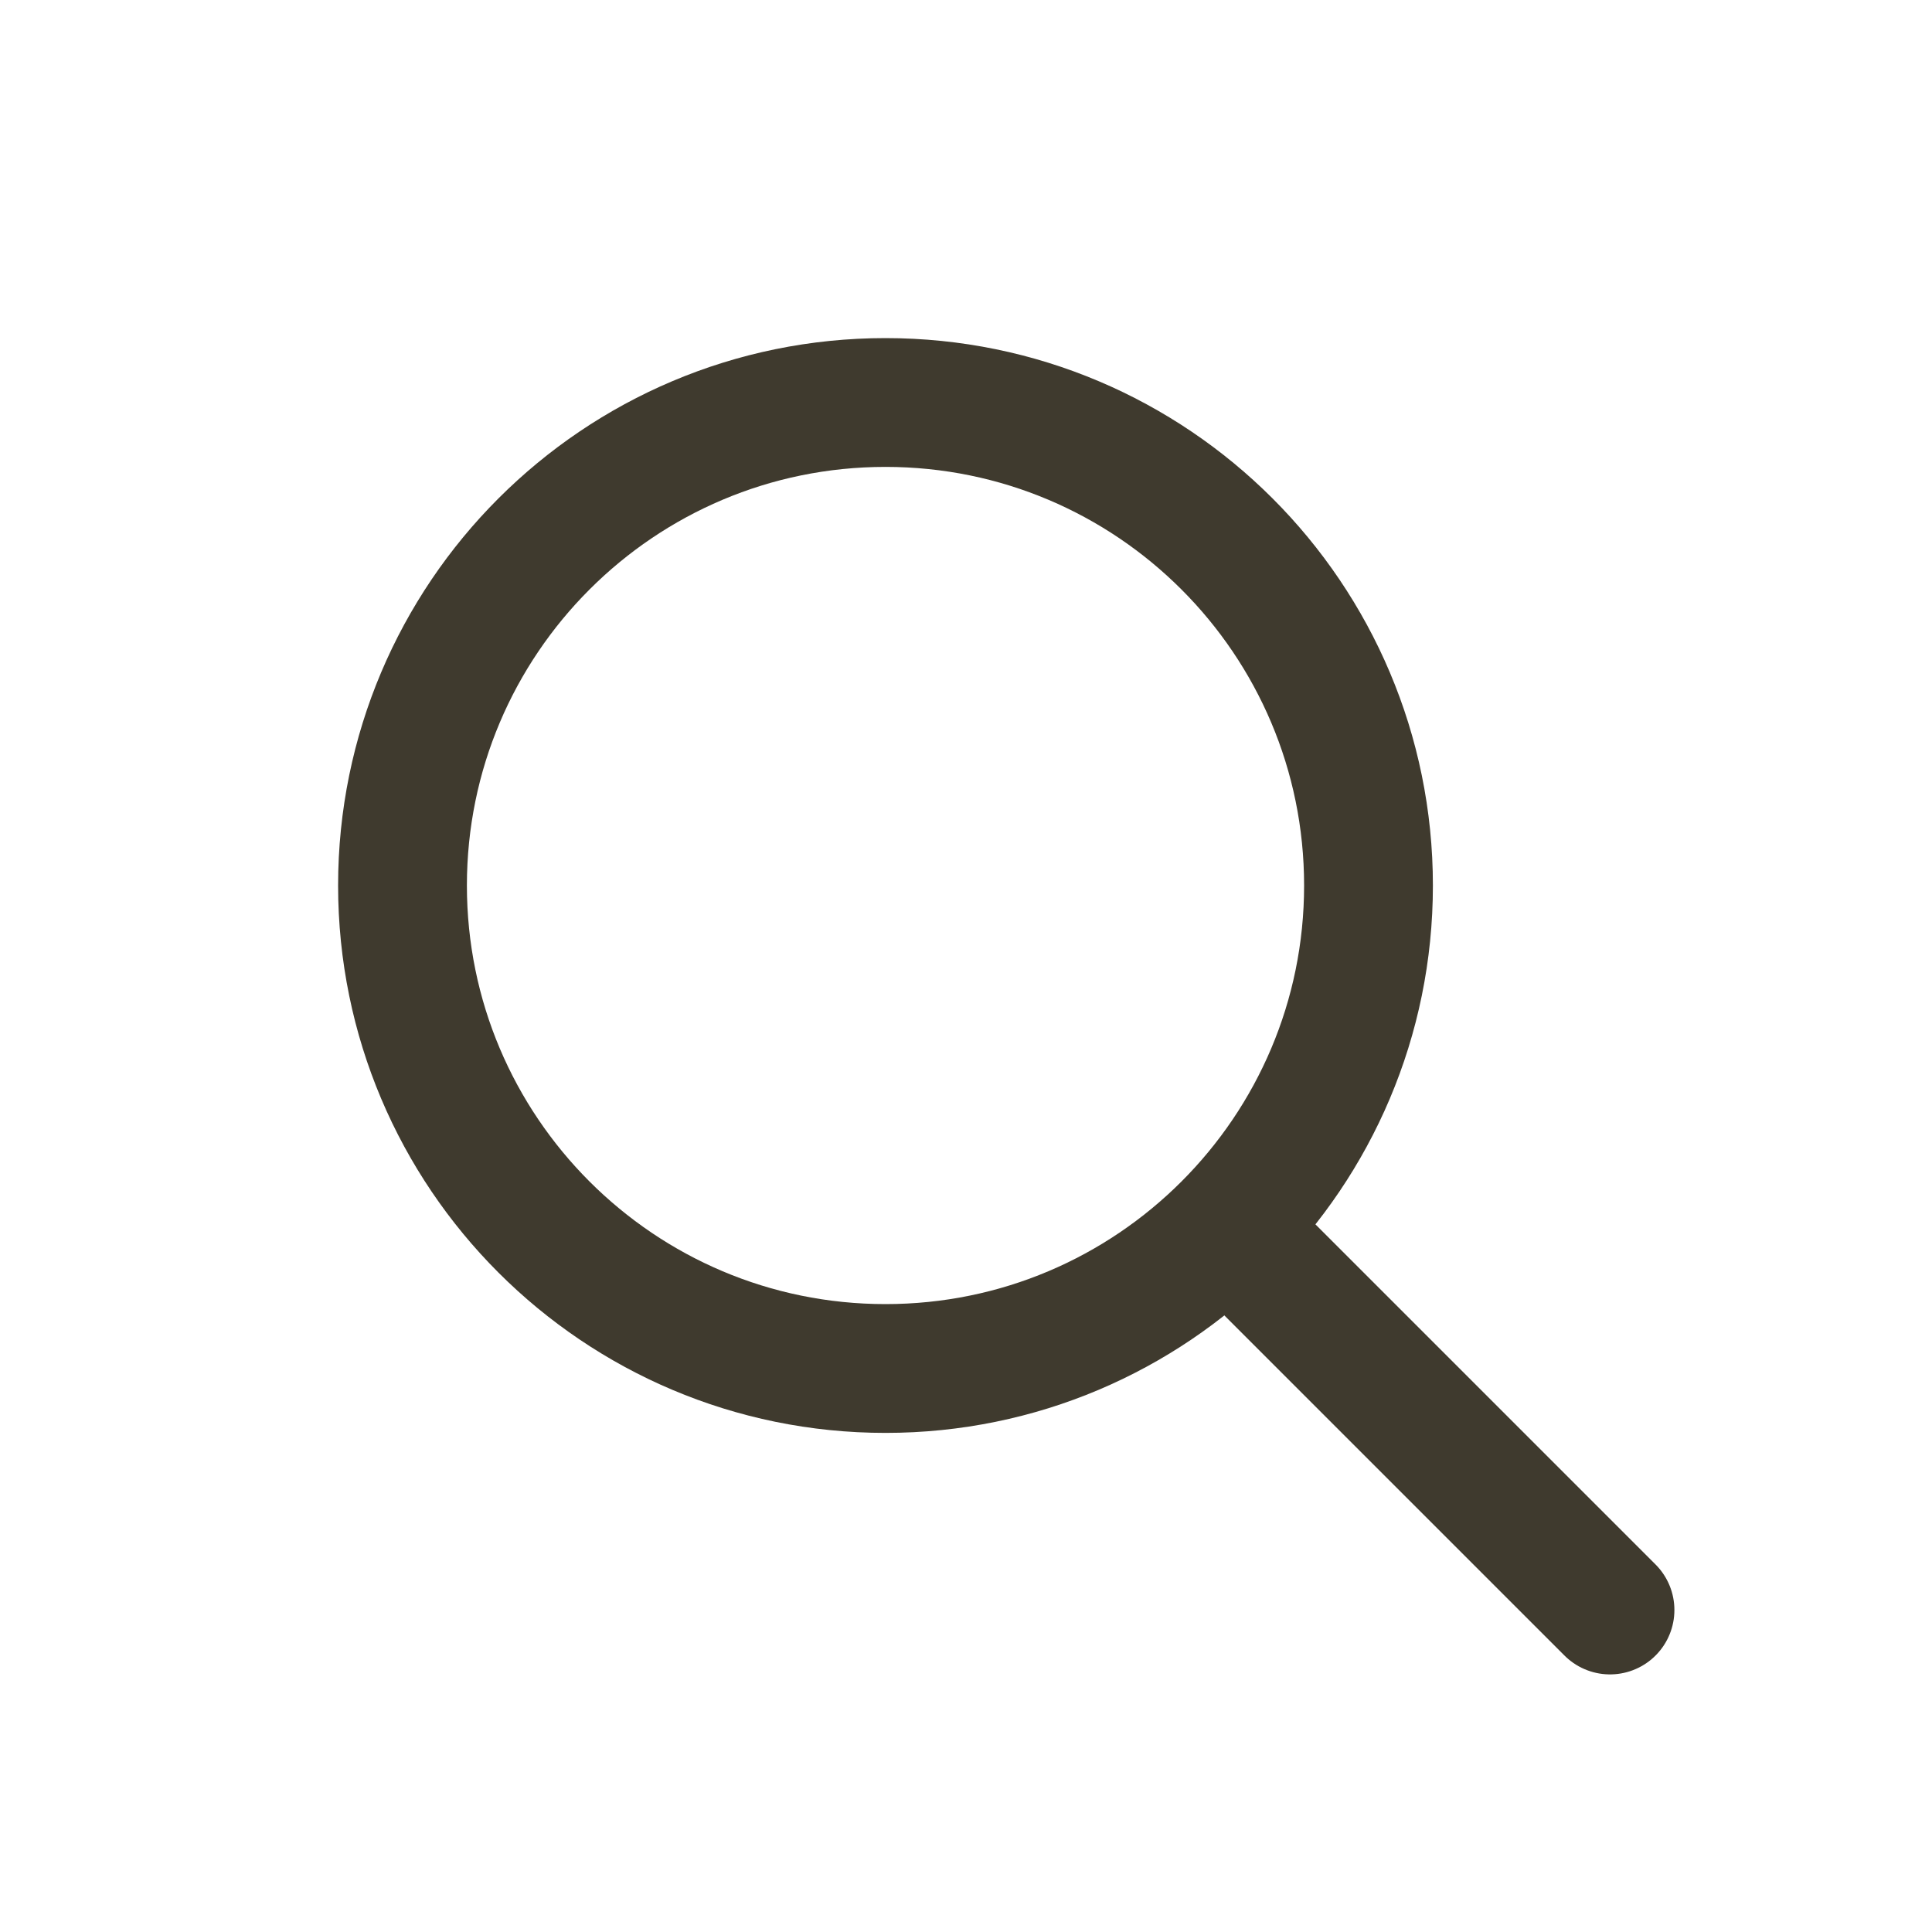
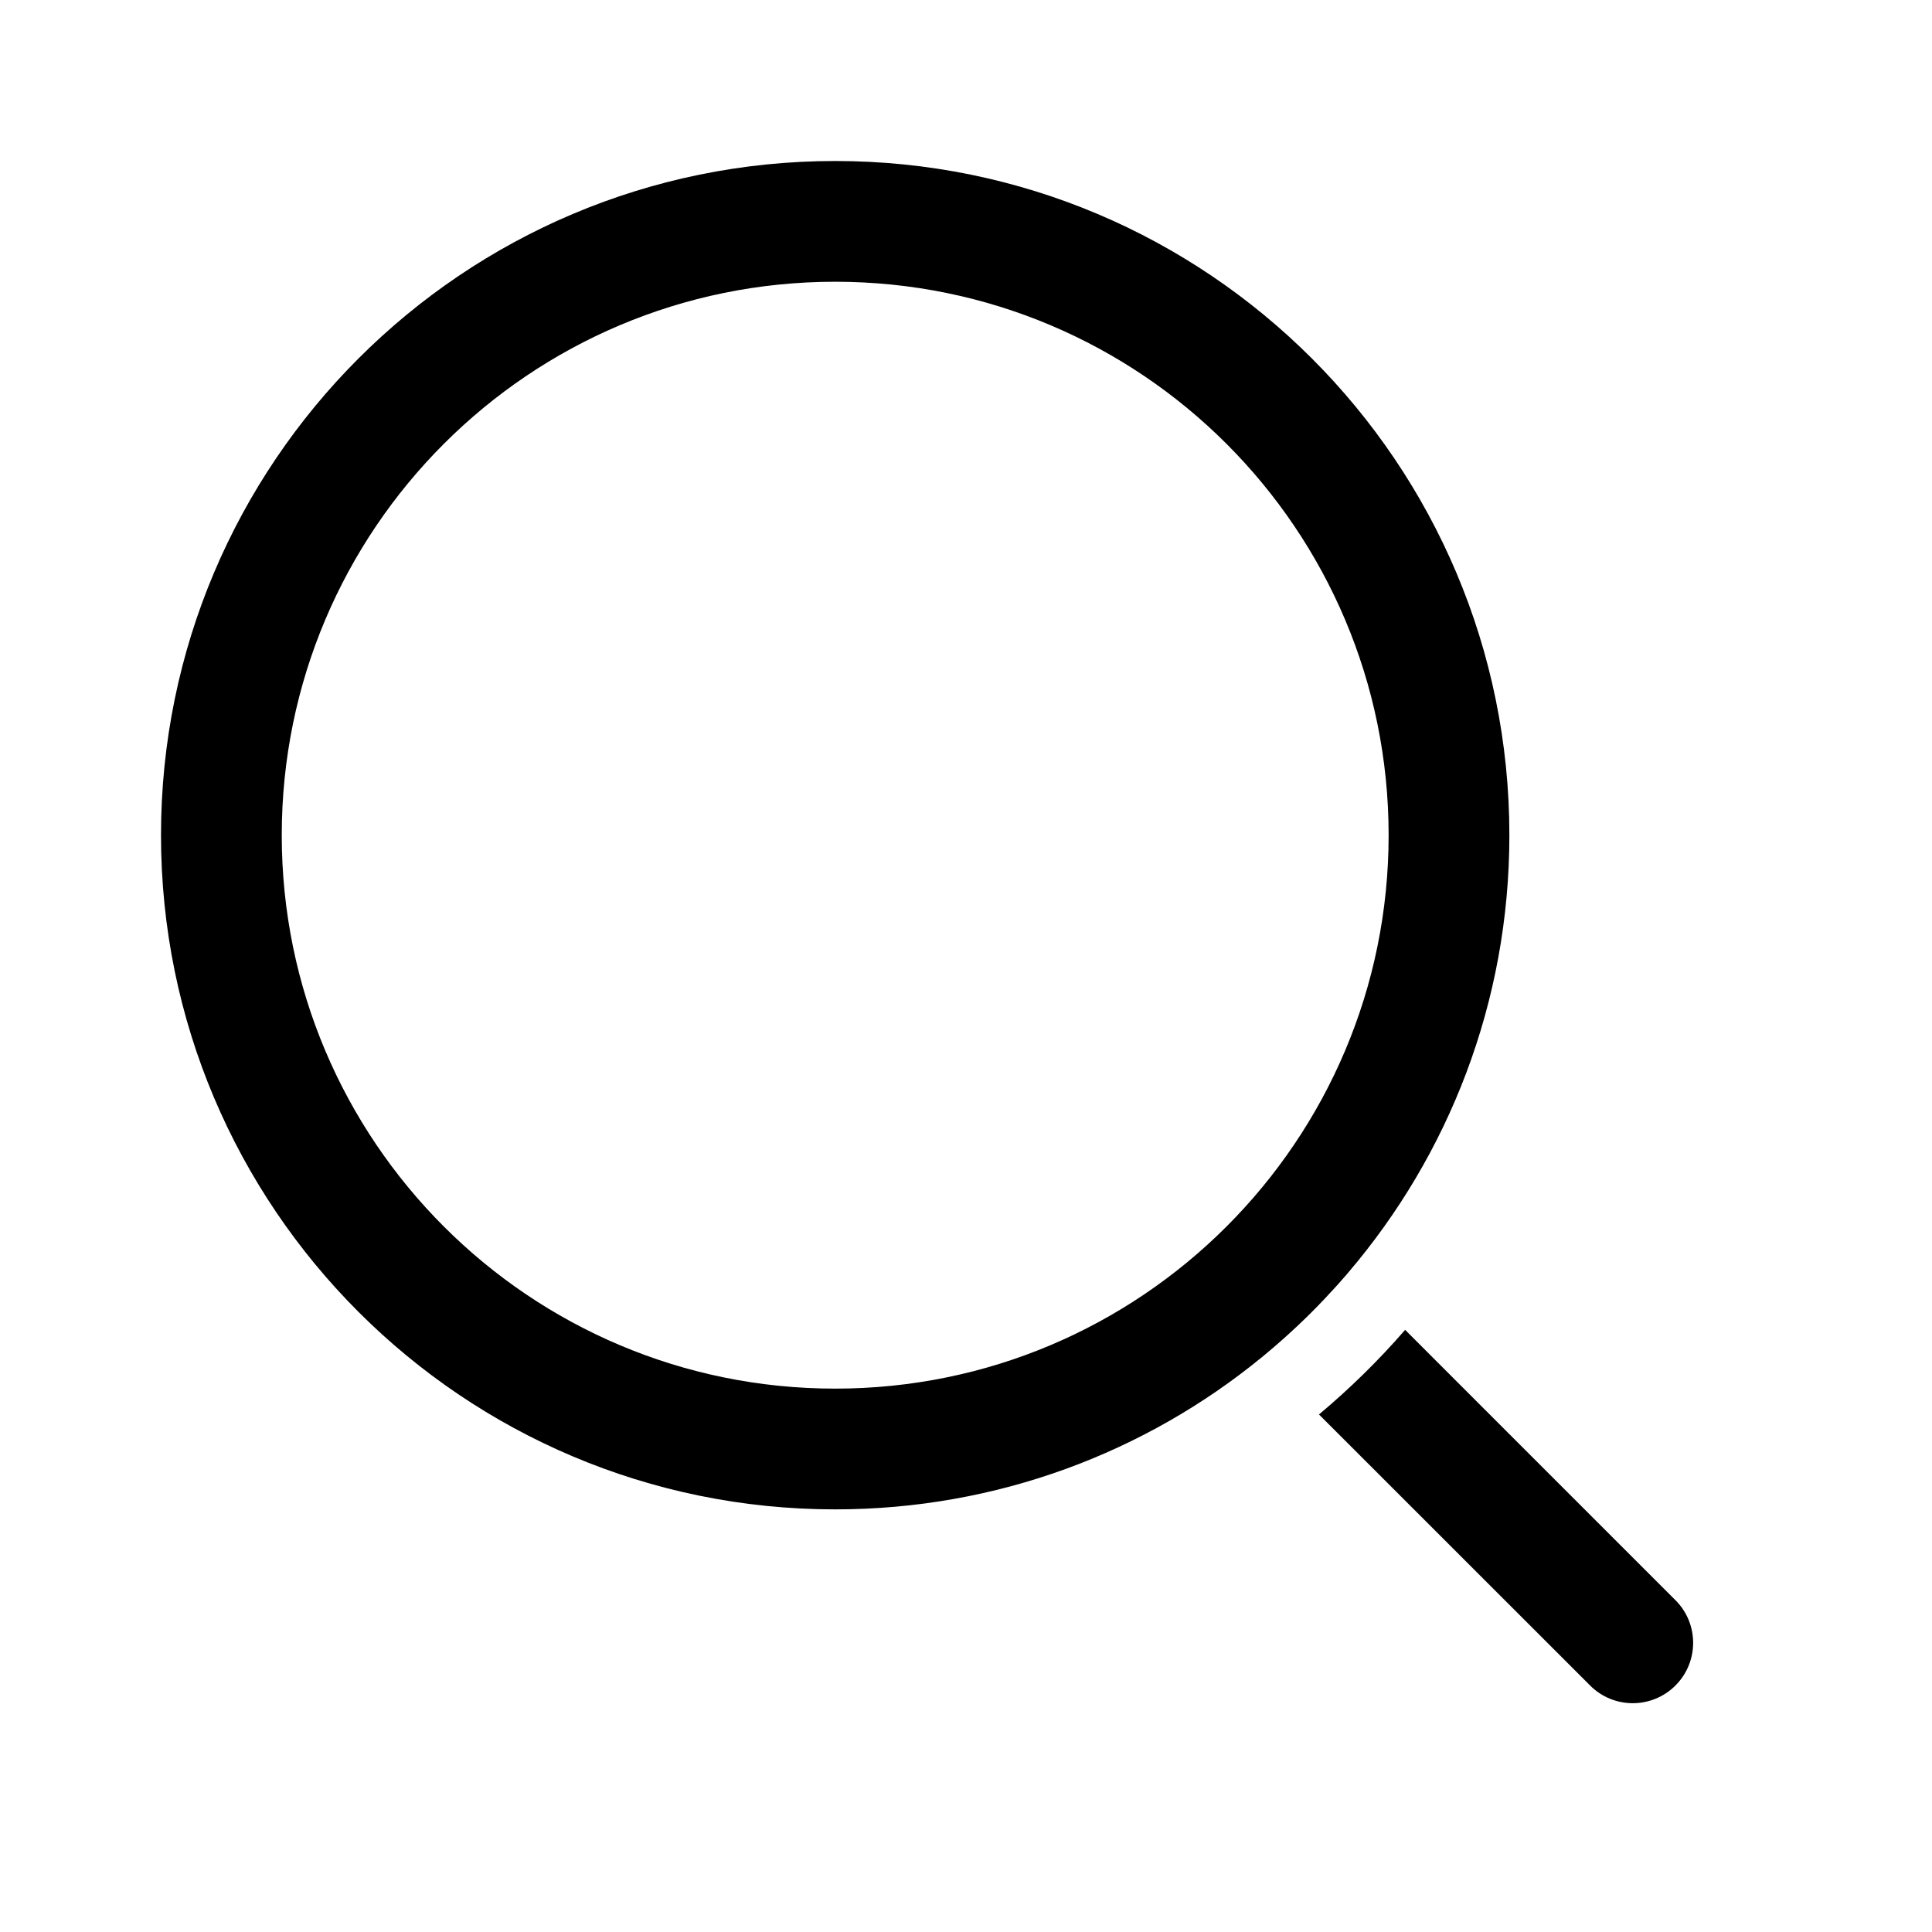
- <svg xmlns="http://www.w3.org/2000/svg" width="24" height="24" viewBox="0 0 24 24" fill="none" stroke="#3F3A2E" stroke-width="1.6" stroke-linecap="round" stroke-linejoin="round">
-   <circle cx="11" cy="11" r="6" />
-   <path d="M20 20l-4.5-4.5" />
+ <svg xmlns="http://www.w3.org/2000/svg" width="24" height="24" viewBox="0 0 24 24">
+   <path d="M17.455,16.52 L20.813,19.878 C21.106,20.17 21.106,20.645 20.813,20.938 C20.52,21.231 20.045,21.231 19.753,20.938 L16.385,17.571 C16.769,17.249 17.127,16.898 17.455,16.52 Z M10.375,2 C15,2 18.75,5.75 18.75,10.375 C18.75,12.449 17.996,14.347 16.747,15.81 L16.747,15.81 L16.725,15.836 C16.658,15.914 16.59,15.99 16.52,16.065 L16.747,15.81 C16.654,15.919 16.558,16.025 16.46,16.129 C16.402,16.191 16.342,16.252 16.282,16.312 C16.261,16.333 16.24,16.353 16.219,16.374 C16.149,16.442 16.077,16.51 16.004,16.576 C15.976,16.602 15.947,16.627 15.918,16.653 C15.851,16.712 15.784,16.77 15.715,16.827 C15.701,16.838 15.688,16.85 15.674,16.861 C14.231,18.042 12.385,18.75 10.375,18.75 C5.75,18.75 2,15 2,10.375 C2,5.75 5.75,2 10.375,2 Z M10.375,3.5 C6.578,3.5 3.5,6.578 3.5,10.375 C3.5,14.172 6.578,17.25 10.375,17.25 C14.172,17.25 17.25,14.172 17.25,10.375 C17.25,6.578 14.172,3.5 10.375,3.5 Z" fill-rule="nonzero" fill="currentColor" />
</svg>
